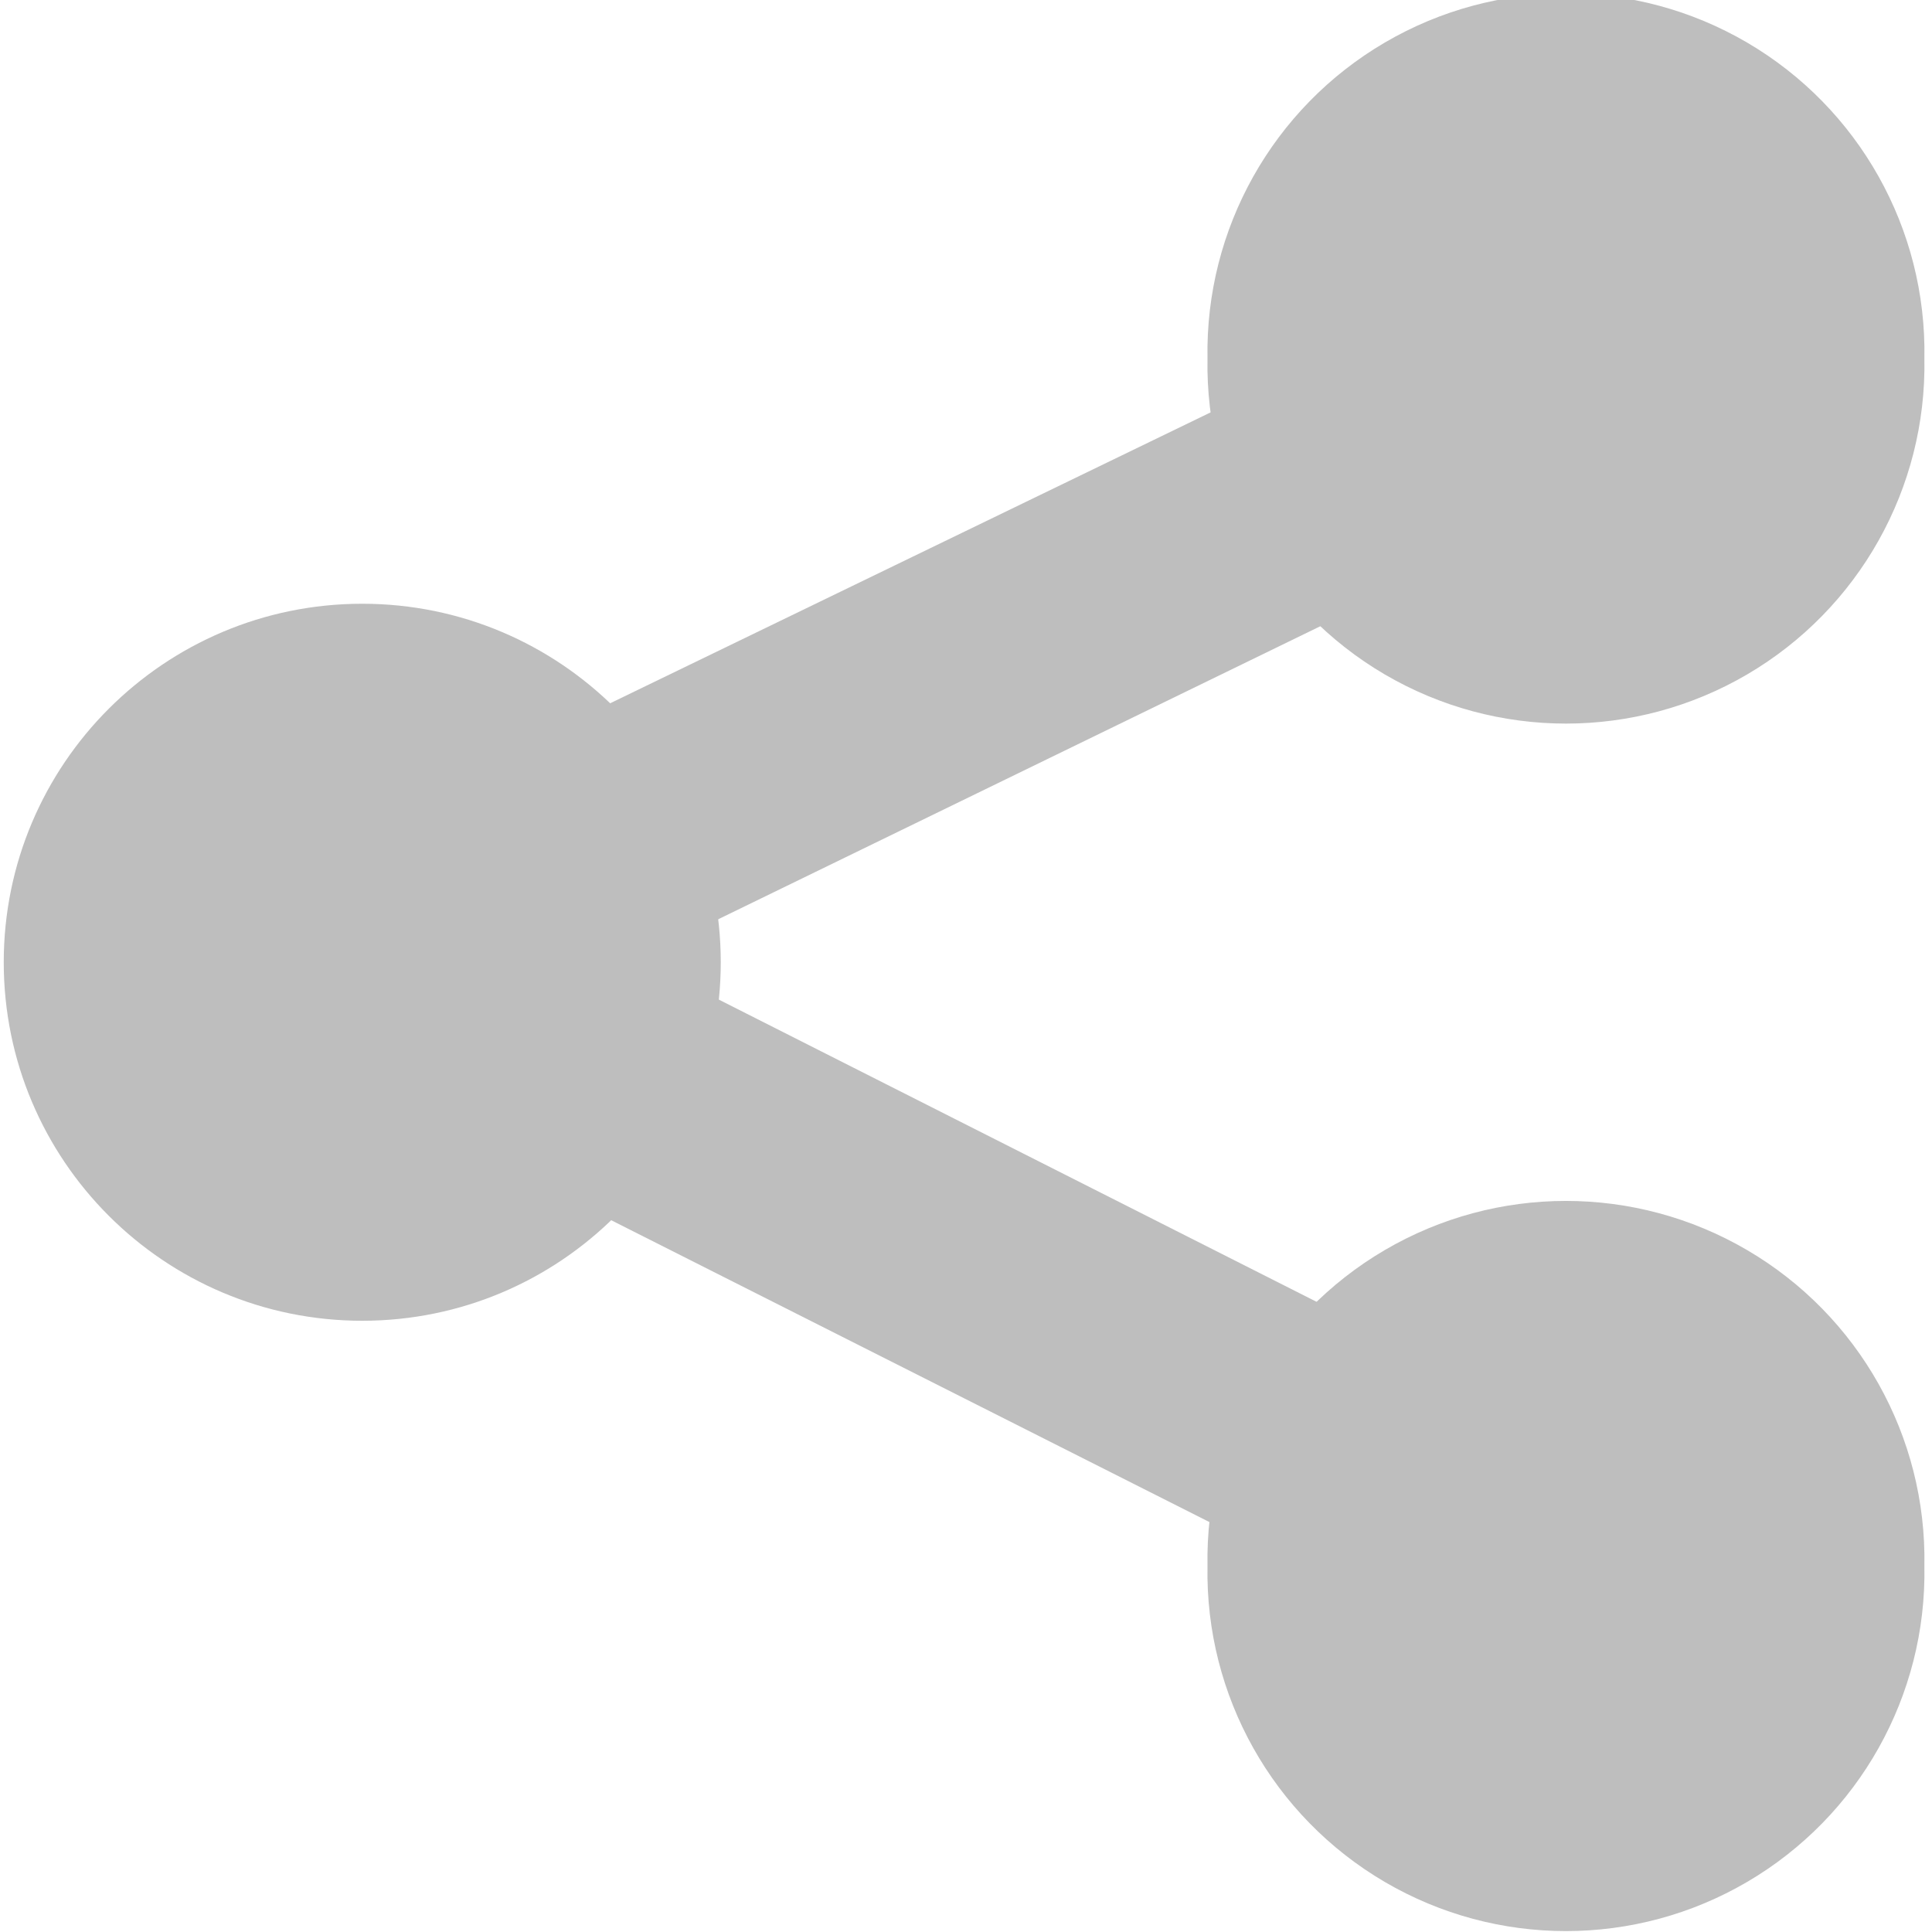
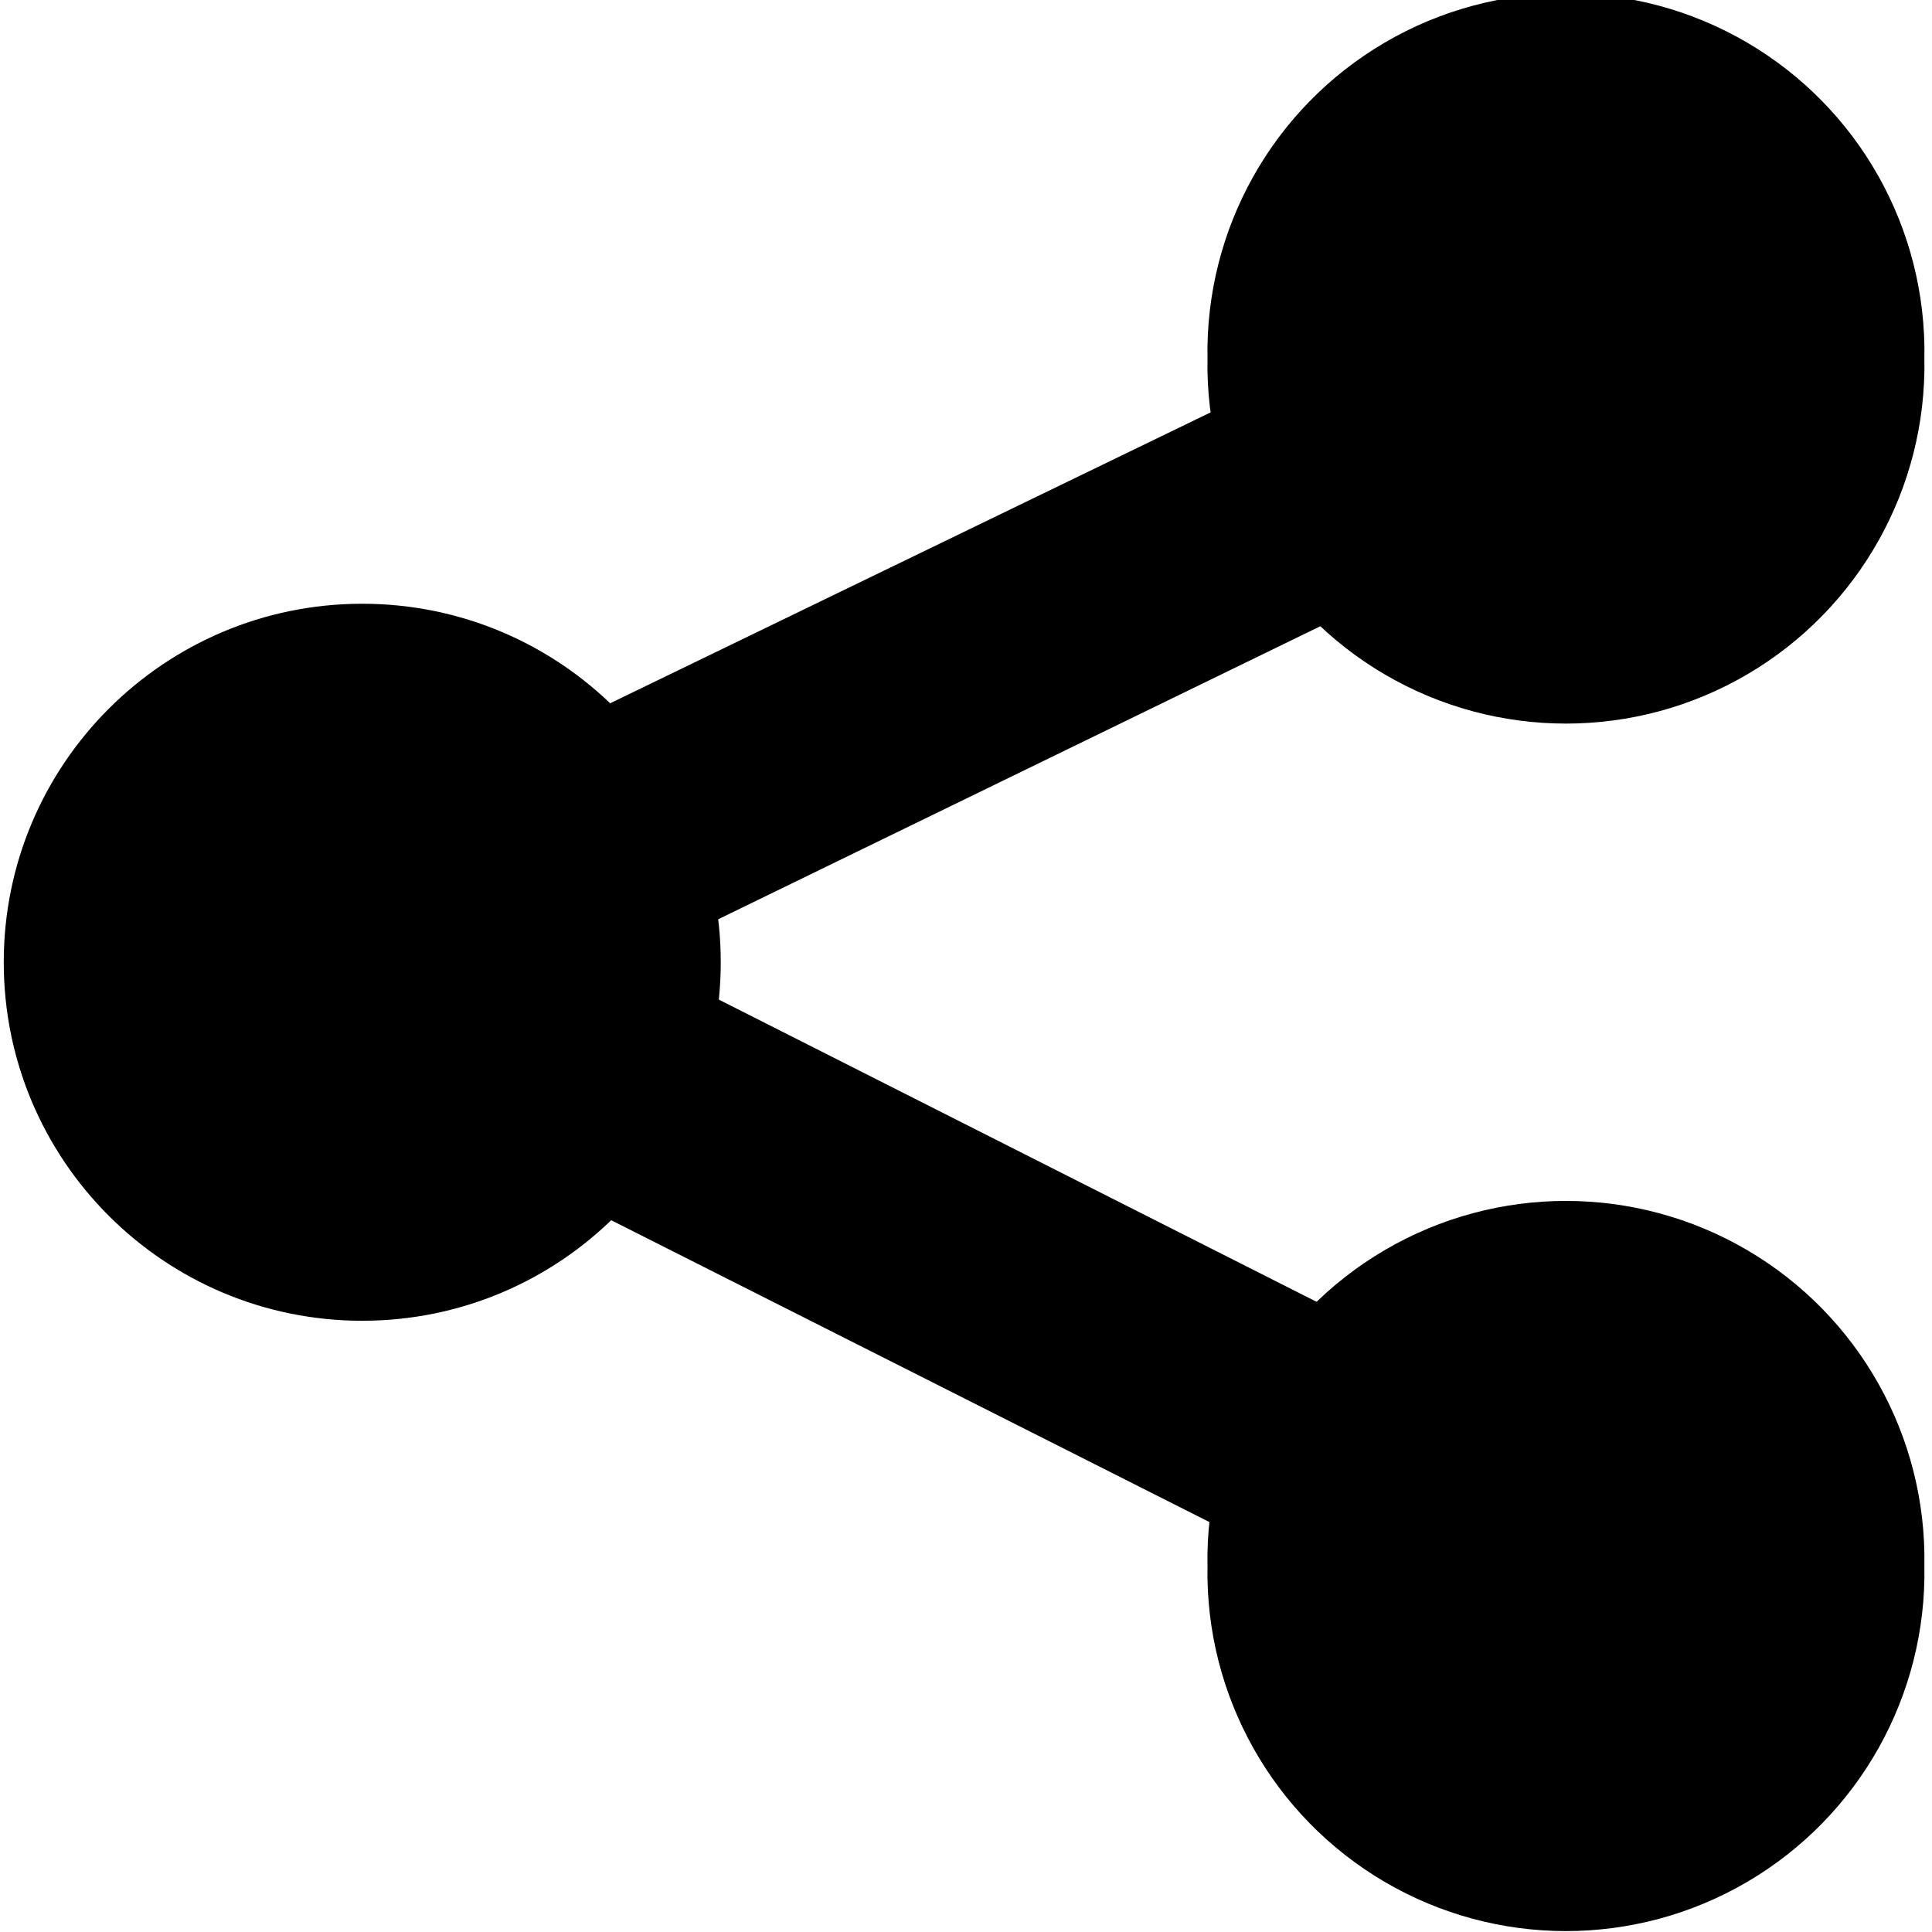
<svg xmlns="http://www.w3.org/2000/svg" height="16" width="16" viewBox="0 0 16 16" version="1">
-   <g color="#000" fill="#bebebe">
+   <g>
    <path d="M5.969 7.969a2.969 2.969 0 1 1-5.938 0 2.969 2.969 0 1 1 5.938 0zm9.968 5a2.969 2.969 0 1 1-5.937 0 2.969 2.969 0 1 1 5.937 0zm0-10a2.969 2.969 0 1 1-5.937 0 2.969 2.969 0 1 1 5.937 0z" overflow="visible" />
-     <path d="M12.625 2.156L2.562 7.031.75 7.938l1.812.906 10.032 5.062.906-1.812-8.22-4.156 8.219-4-.875-1.782z" font-weight="400" overflow="visible" font-family="Sans" />
+     <path d="M12.625 2.156L2.562 7.031.75 7.938l1.812.906 10.032 5.062.906-1.812-8.22-4.156 8.219-4-.875-1.782z" overflow="visible" />
  </g>
</svg>
